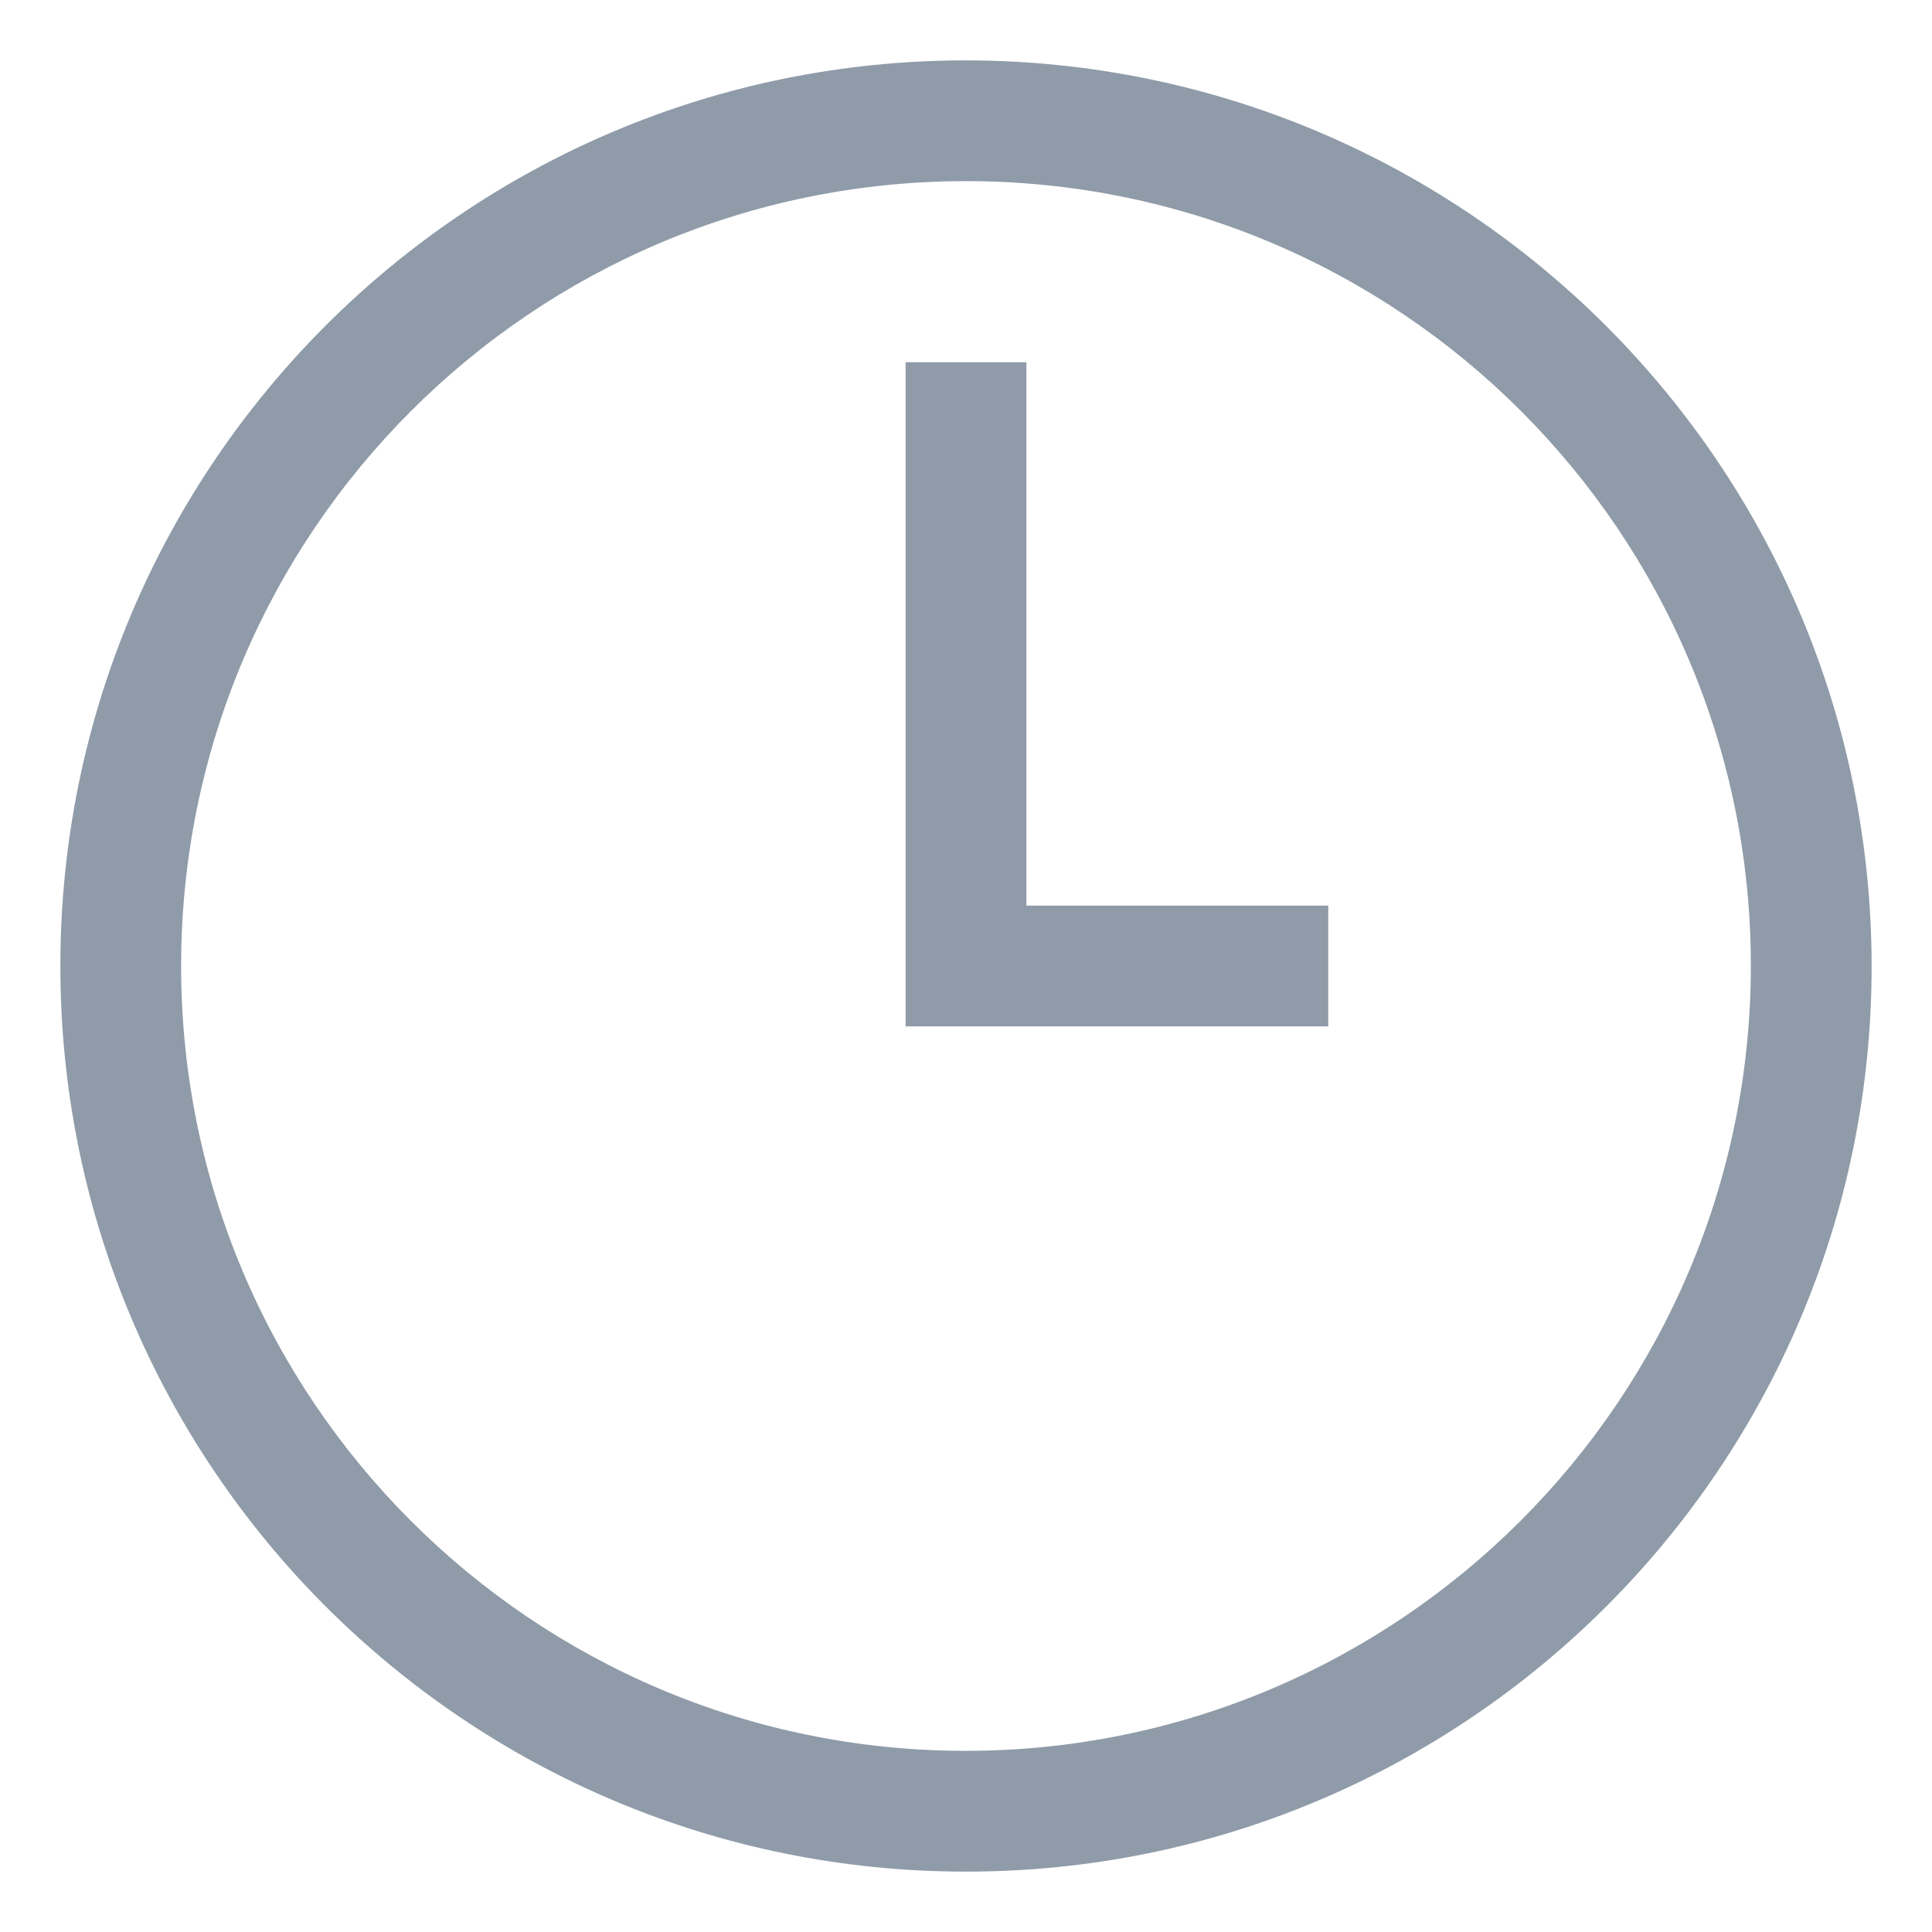
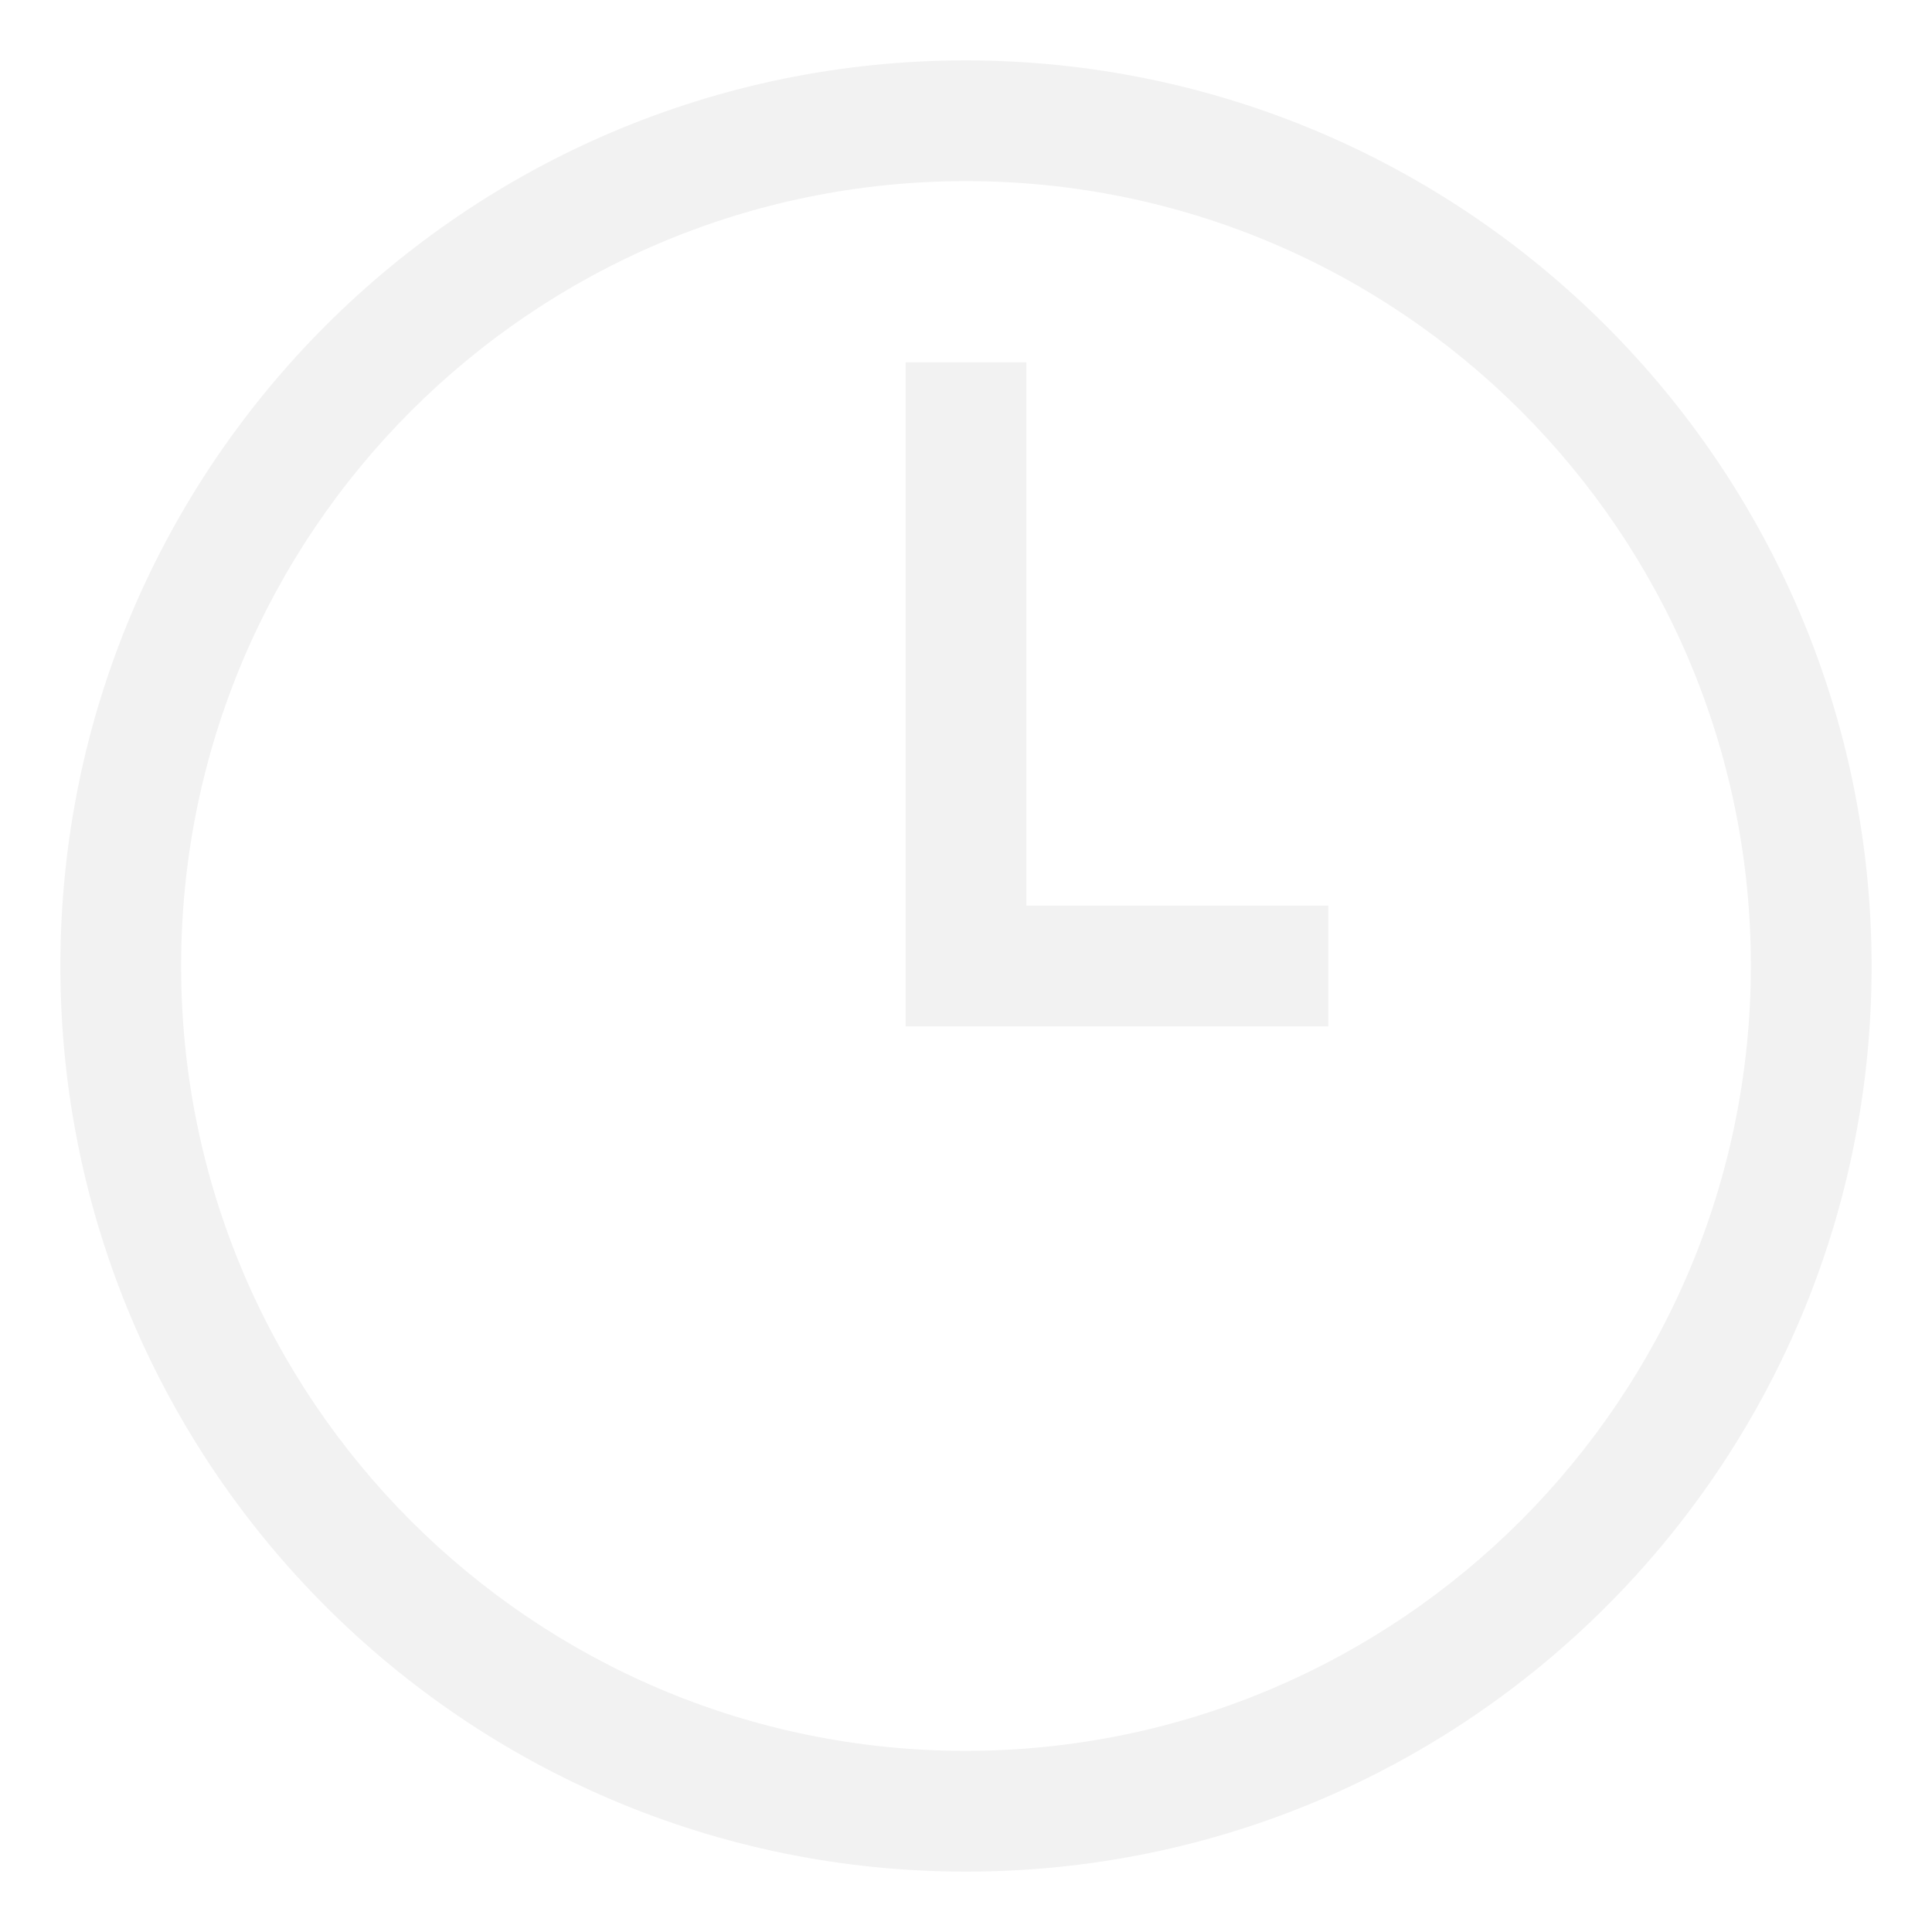
- <svg xmlns="http://www.w3.org/2000/svg" fill="#8F9BA8" viewBox="0 0 16 16" width="16" height="16" class="src-components-RouteCard-RouteCard-module__icon--Qk6yz">
+ <svg xmlns="http://www.w3.org/2000/svg" fill="#F2F2F2" viewBox="0 0 16 16" width="16" height="16" class="src-components-RouteCard-RouteCard-module__icon--Qk6yz">
  <path d="M8 .5A7.5 7.5 0 1015.5 8 7.508 7.508 0 008 .5zm0 14A6.5 6.5 0 1114.5 8 6.508 6.508 0 018 14.5z" fill="" />
  <path d="M8.5 3h-1v5.5H11v-1H8.5V3z" fill="" />
</svg>
